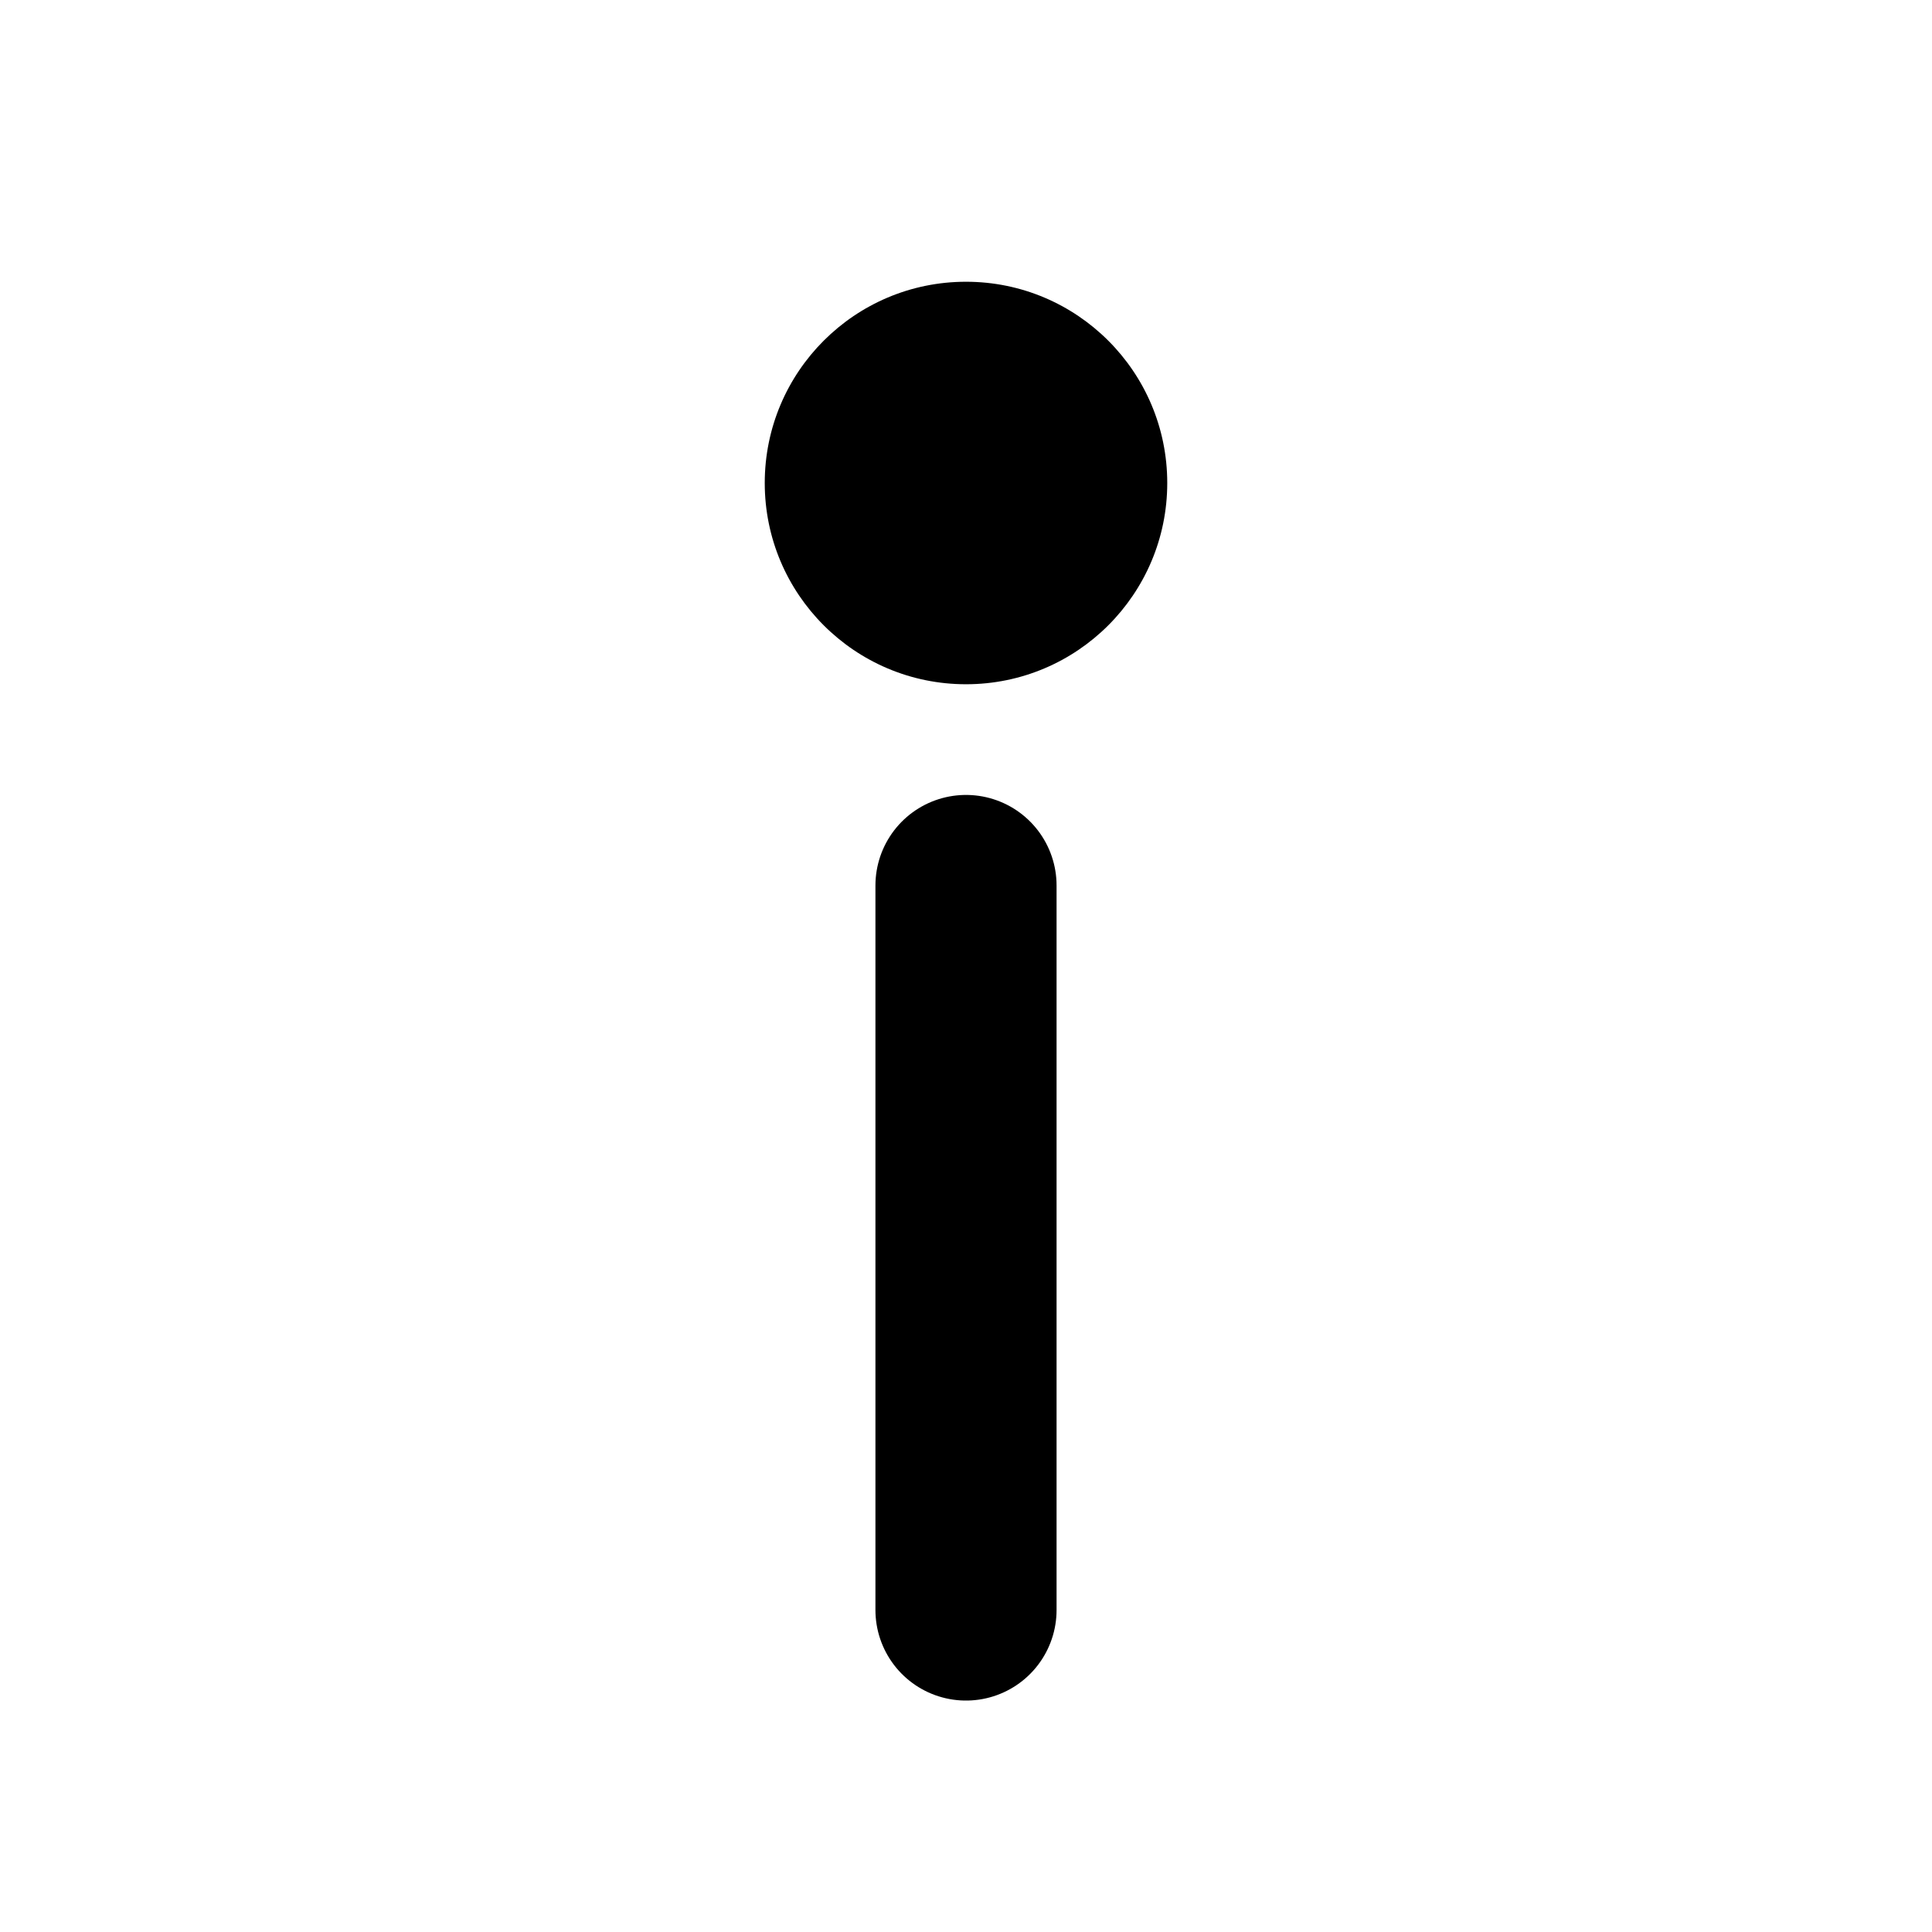
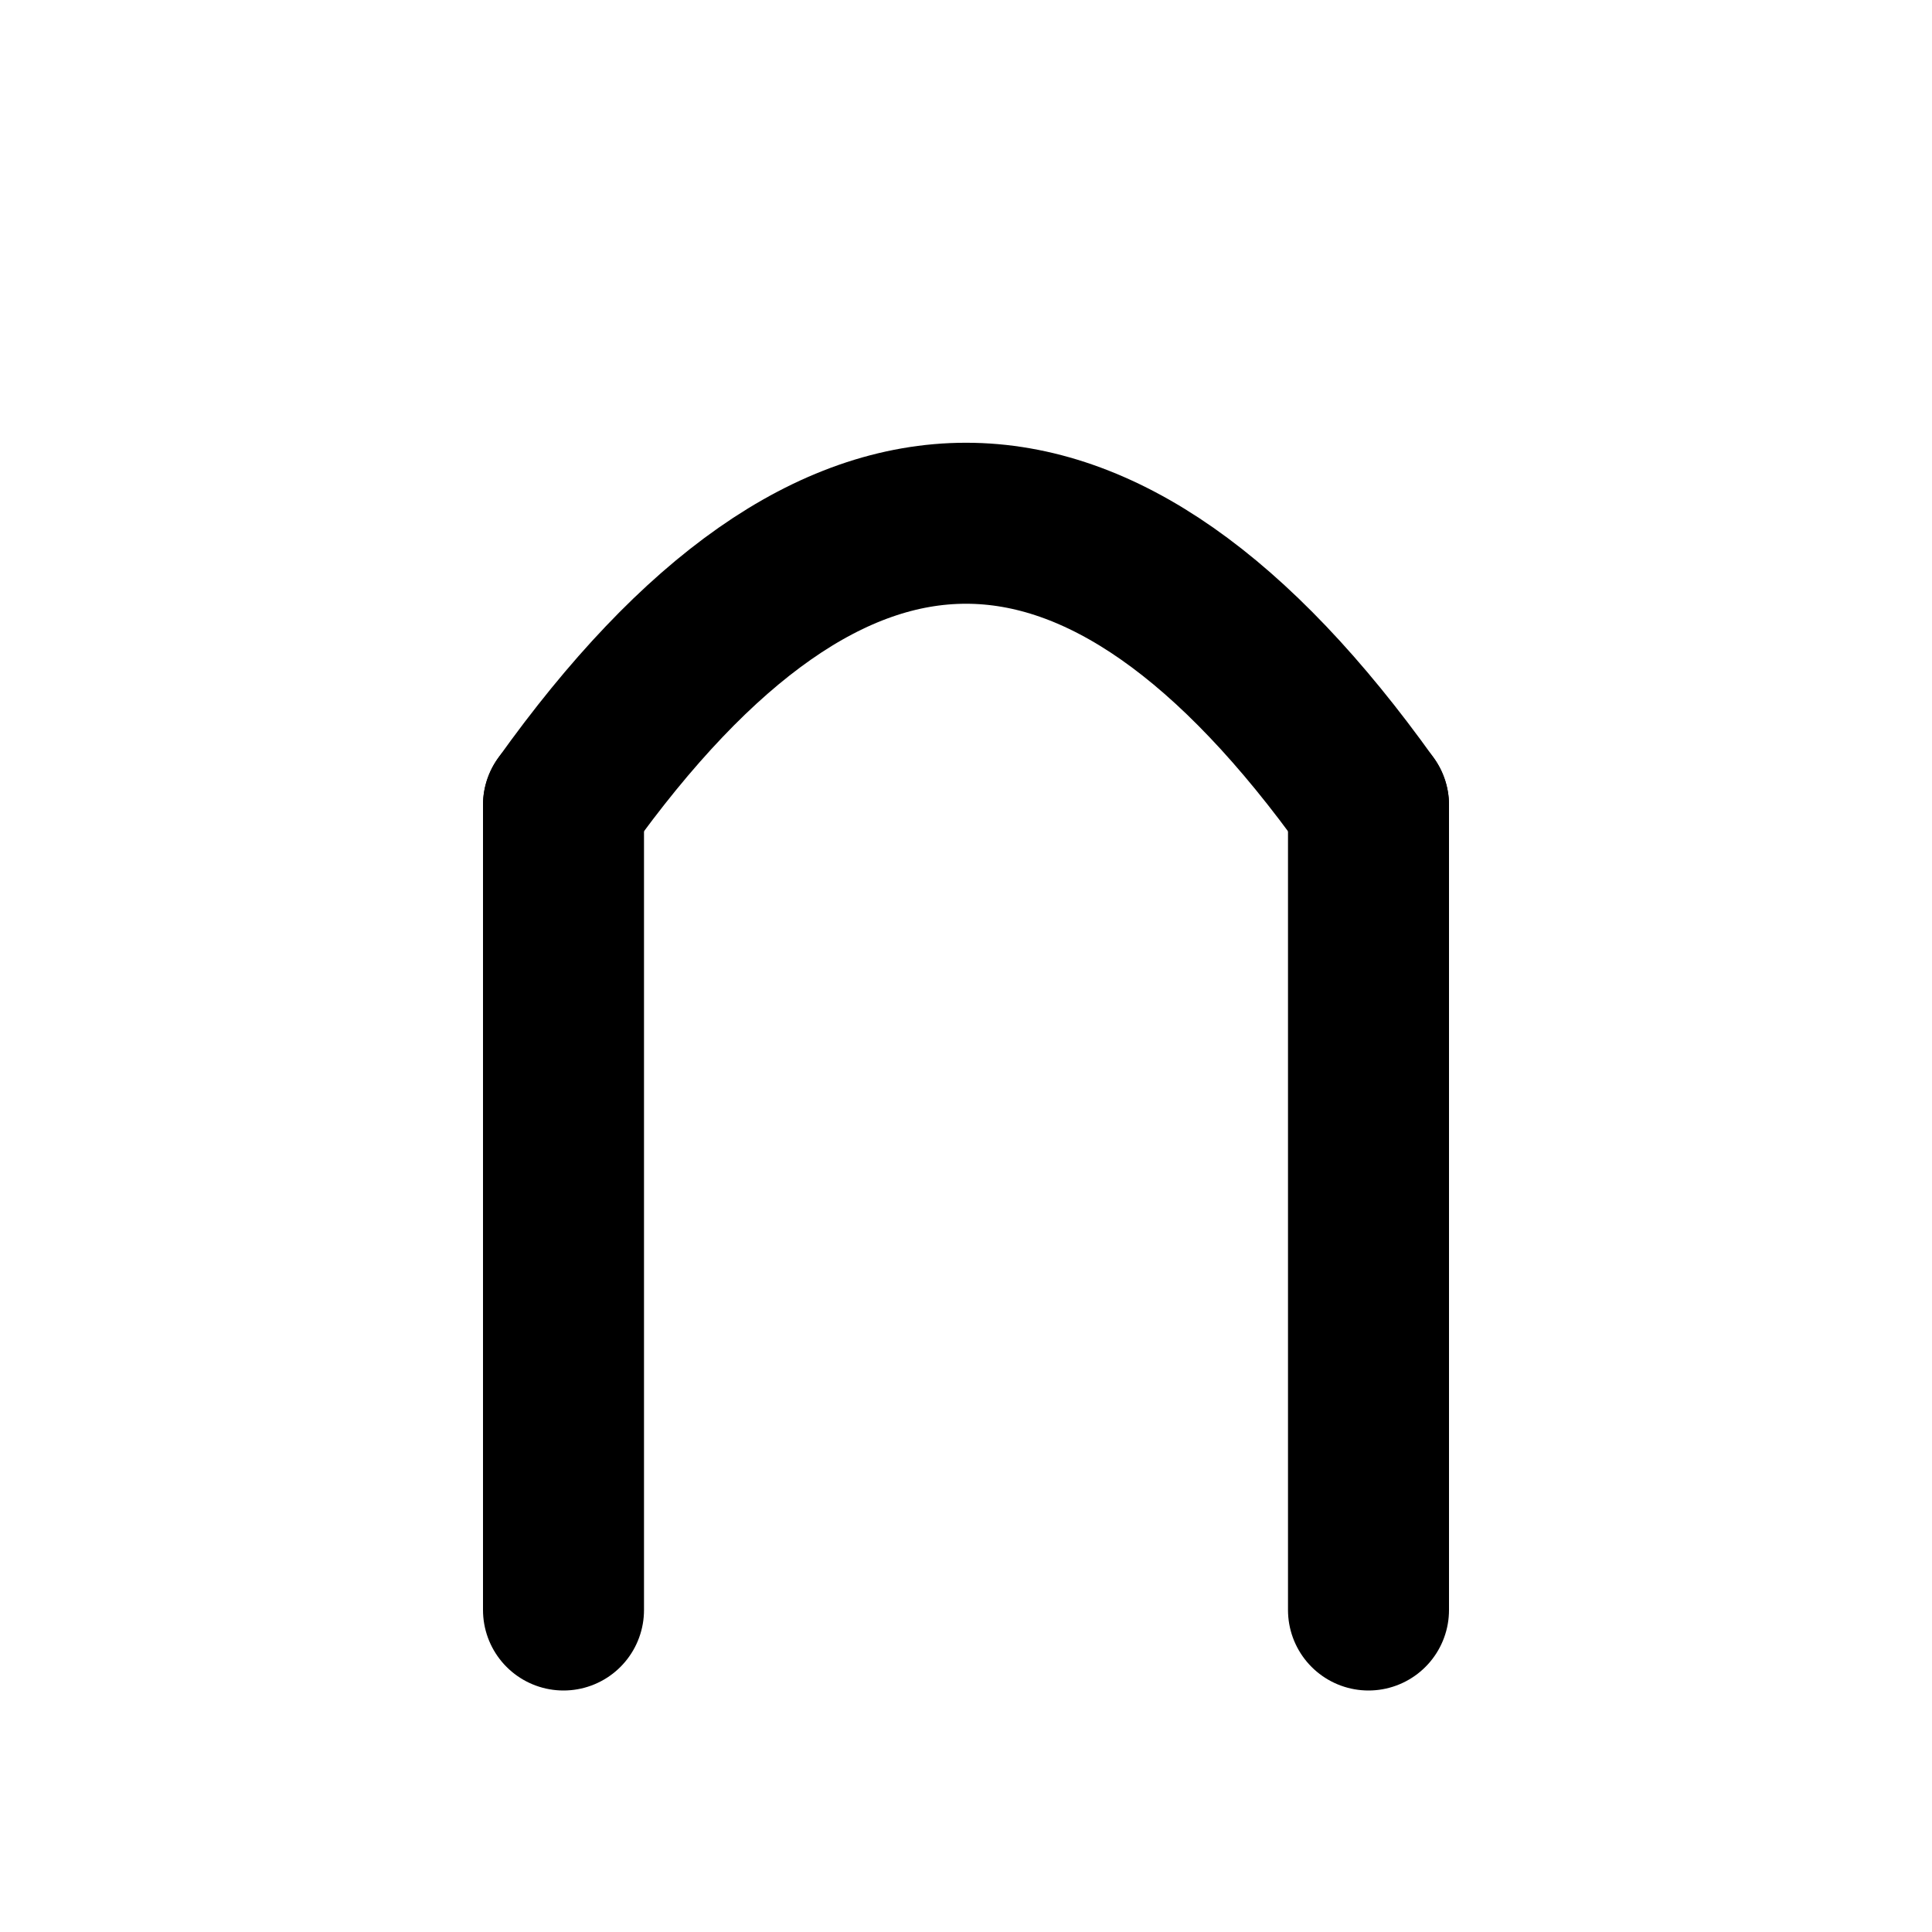
- <svg xmlns="http://www.w3.org/2000/svg" viewBox="0 0 24 24" fill="none" stroke="currentColor" stroke-width="2.25" stroke-linecap="round" stroke-linejoin="round">
-   <circle cx="12" cy="6" r="2.5" fill="currentColor" stroke="none" />
-   <line x1="12" y1="11" x2="12" y2="20" />
+ <svg xmlns="http://www.w3.org/2000/svg" viewBox="0 0 24 24" fill="none" stroke="currentColor" stroke-width="2" stroke-linecap="round" stroke-linejoin="round">
+   <line x1="7" y1="10" x2="7" y2="20" />
+   <line x1="17" y1="10" x2="17" y2="20" />
+   <path d="M7 10 Q12 3 17 10" fill="none" />
</svg>
